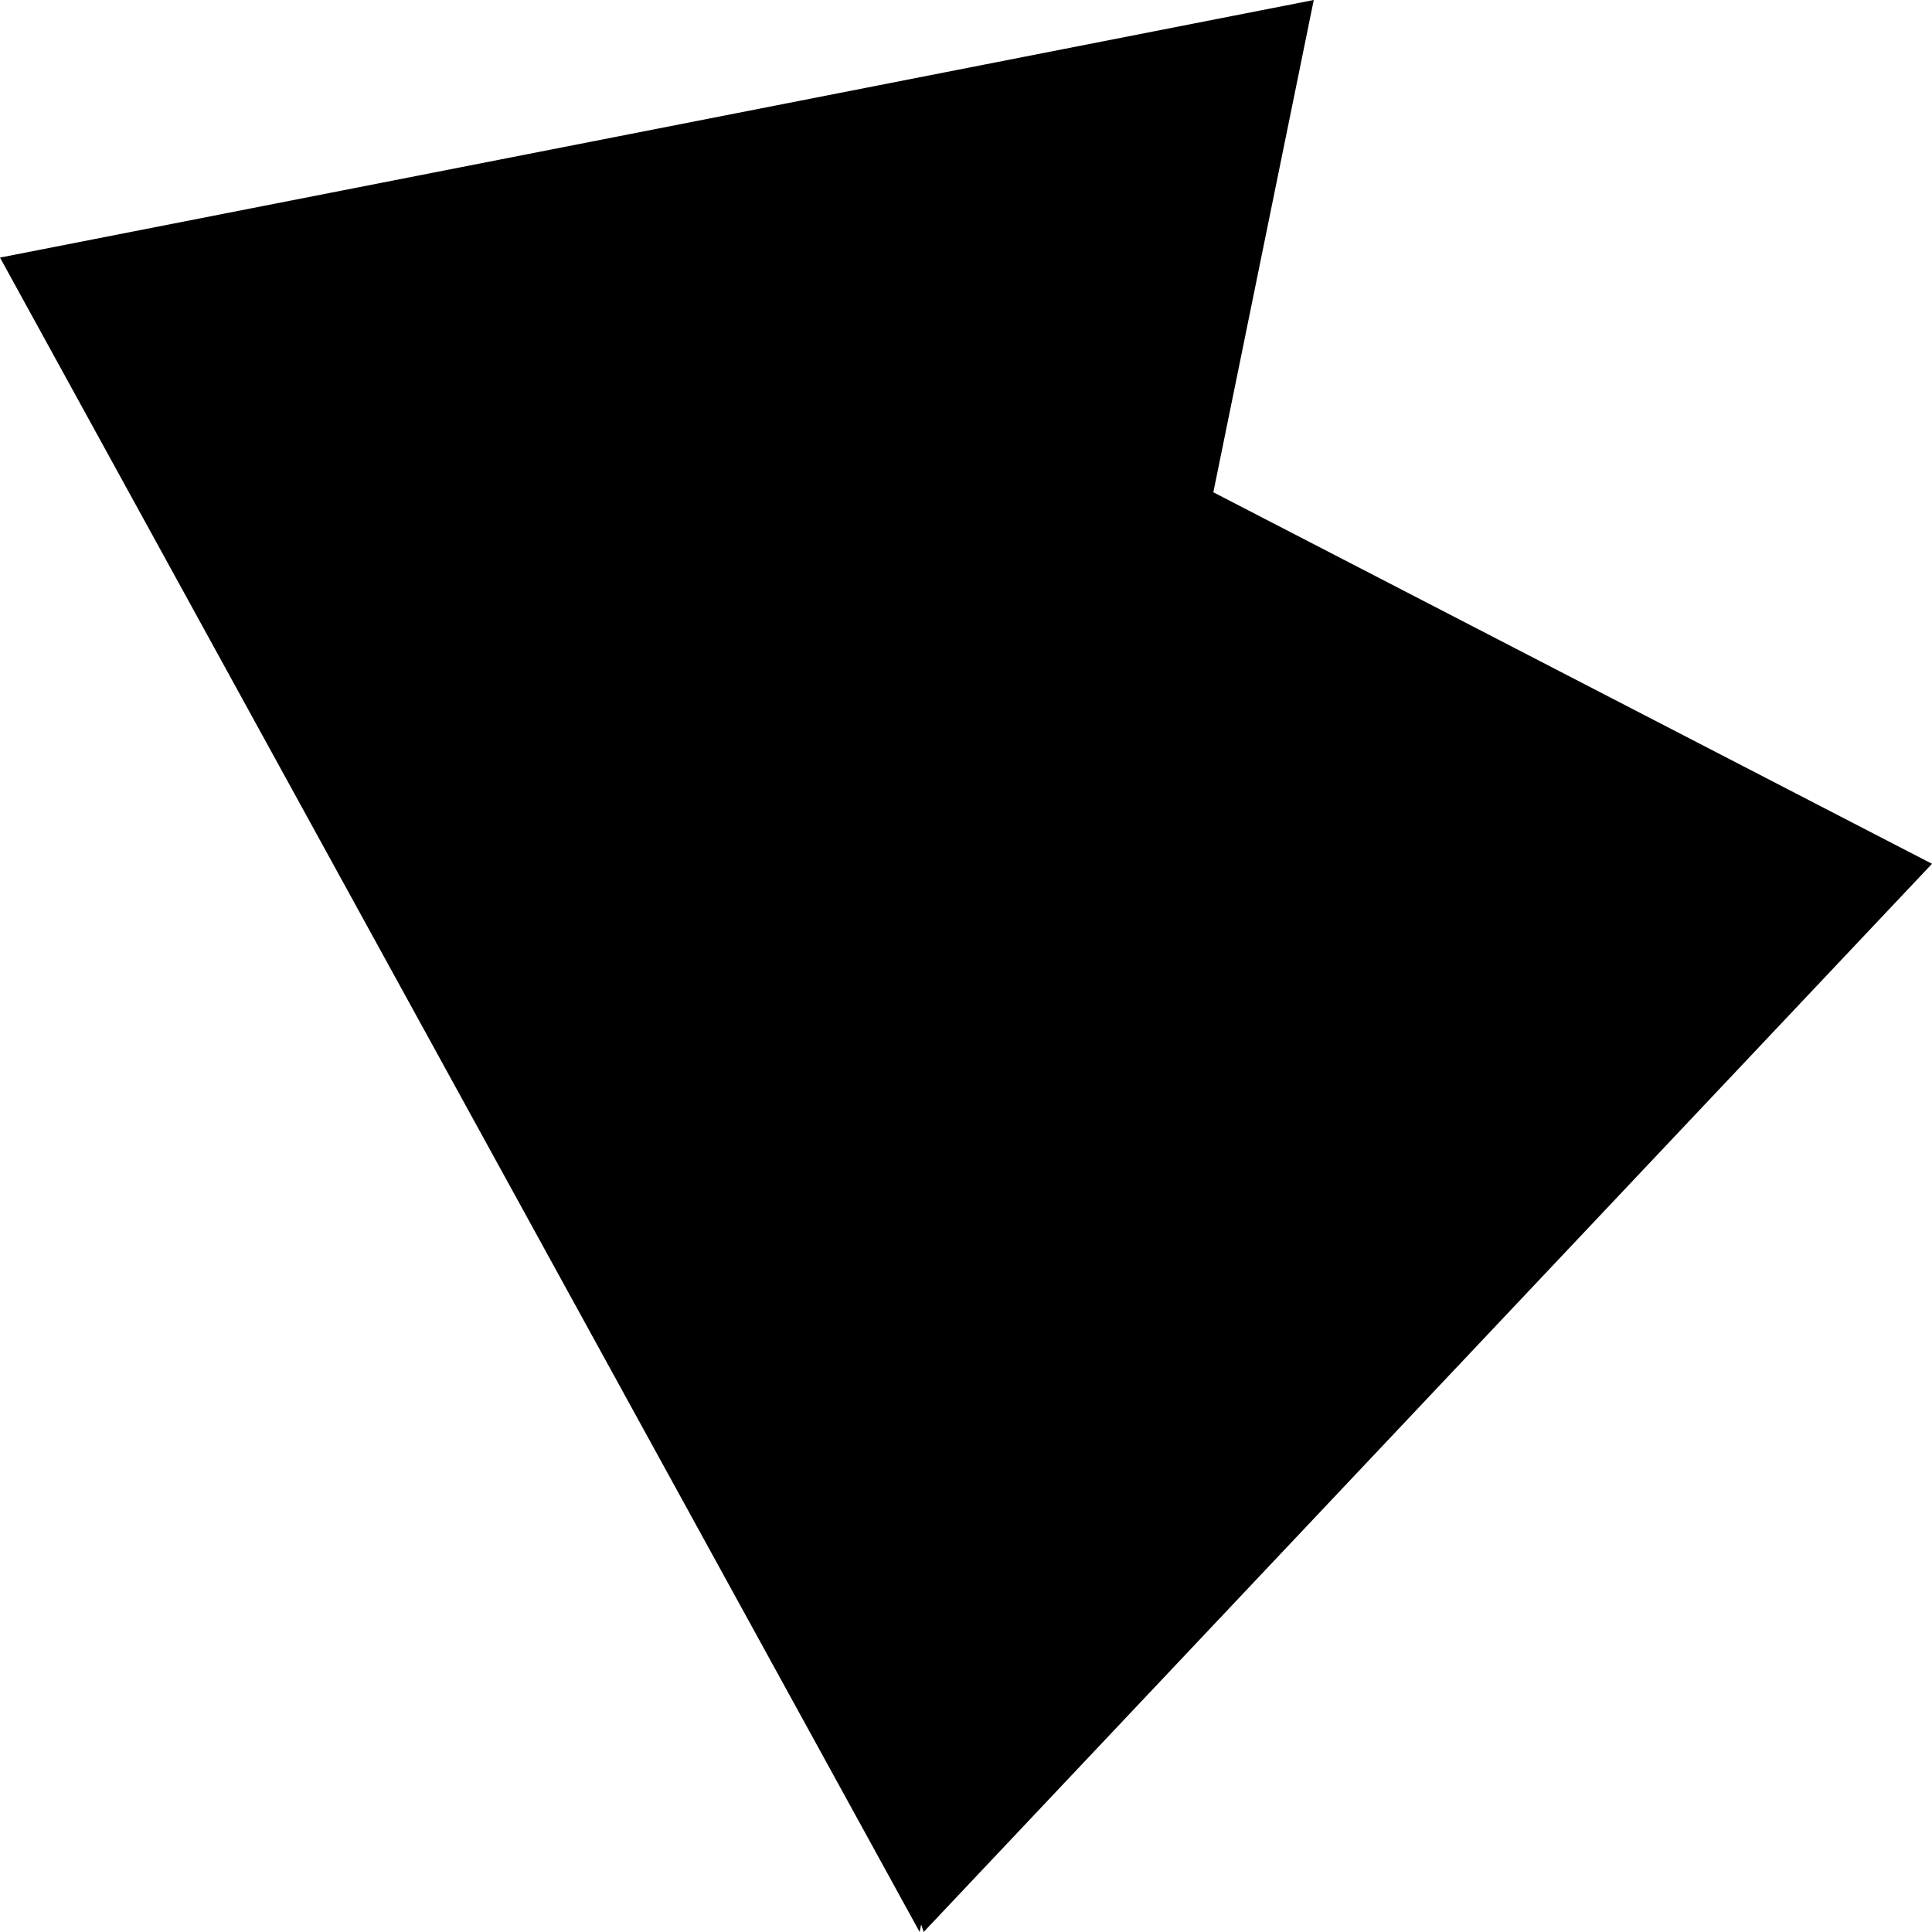
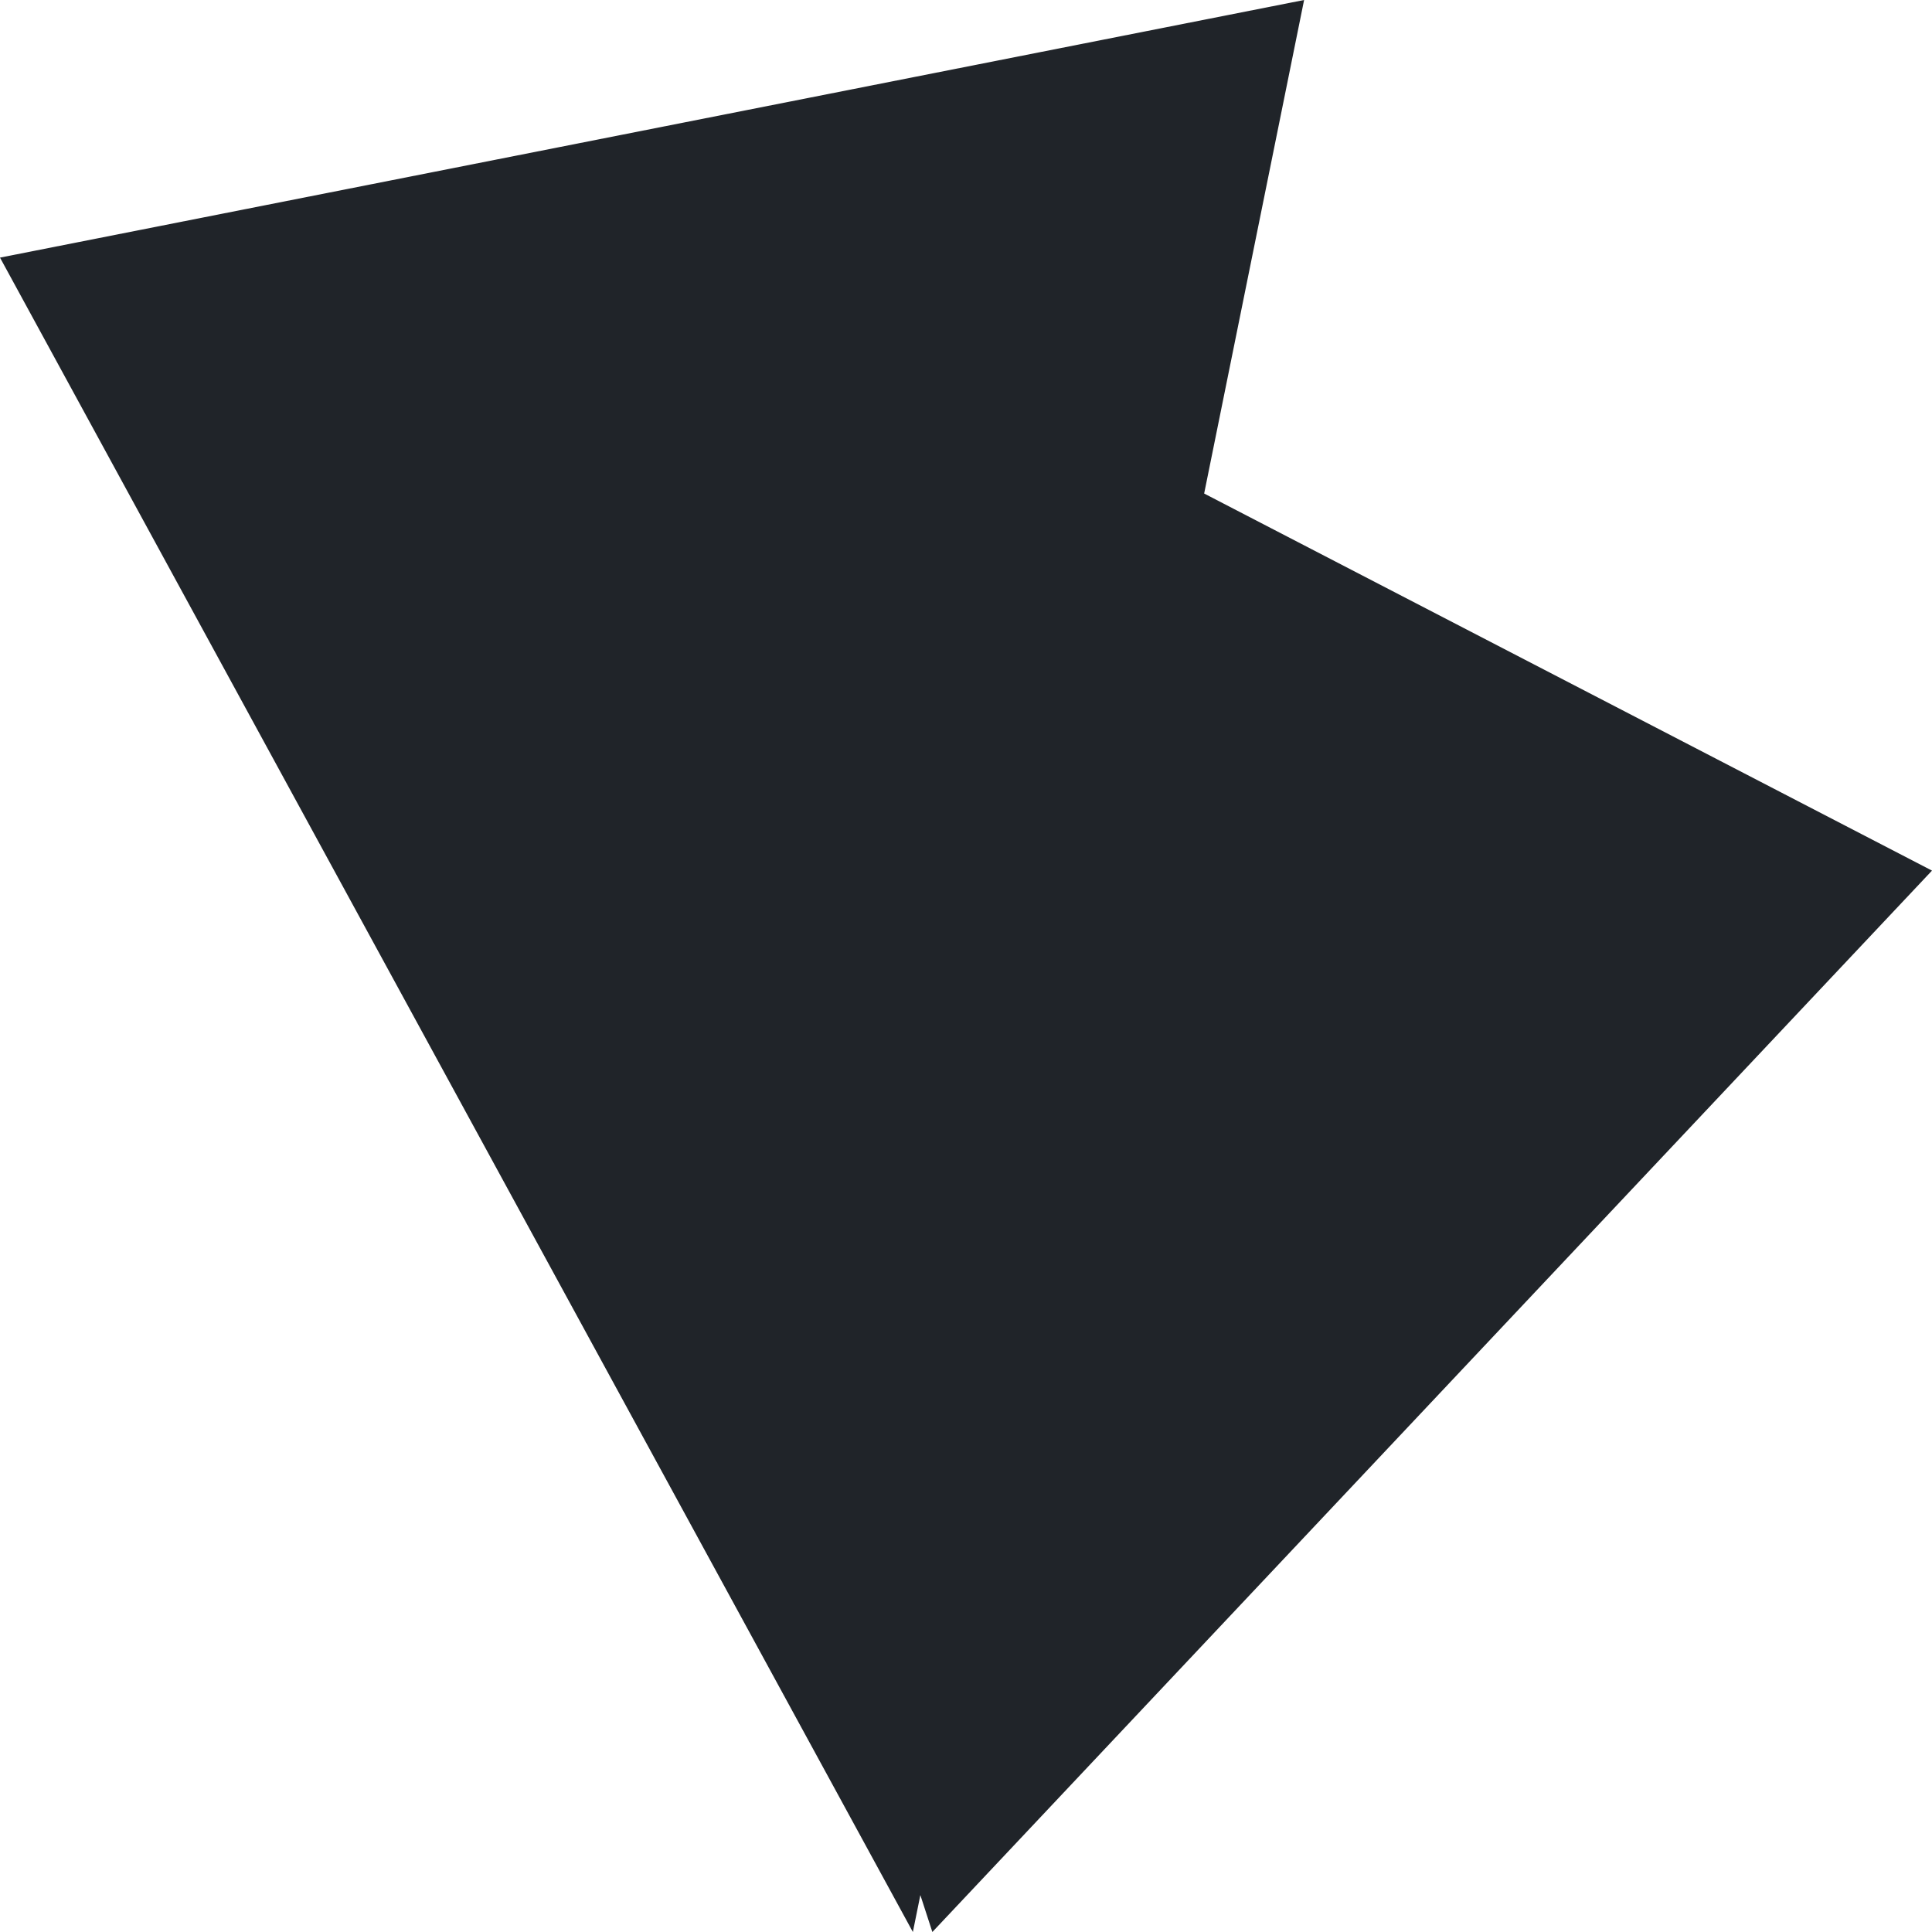
- <svg xmlns="http://www.w3.org/2000/svg" width="40px" height="40px" viewBox="0 0 40 40" version="1.1">
-   <g id="Symbols" stroke="none" stroke-width="1" fill="none" fill-rule="evenodd">
-     <g id="Header-/-Main---Mobile" transform="translate(-20, -40)" fill="#000000">
-       <g id="logo">
-         <path d="M39.072,79.843 L39.04,80 L20,45.333 L47.2,40 L45.121,50.192 L60,57.884 L39.123,80 L39.072,79.843 Z" />
-       </g>
-     </g>
-   </g>
+ <svg xmlns="http://www.w3.org/2000/svg" width="56" height="56" viewBox="0 0 56 56">
+   <path fill="#202429" fill-rule="evenodd" d="M26.677,54.93 L26.46,56 L0,7.467 L37.8,0 L34.903,14.305 L56,25.235 L27.025,56 L26.677,54.93 Z" />
</svg>
